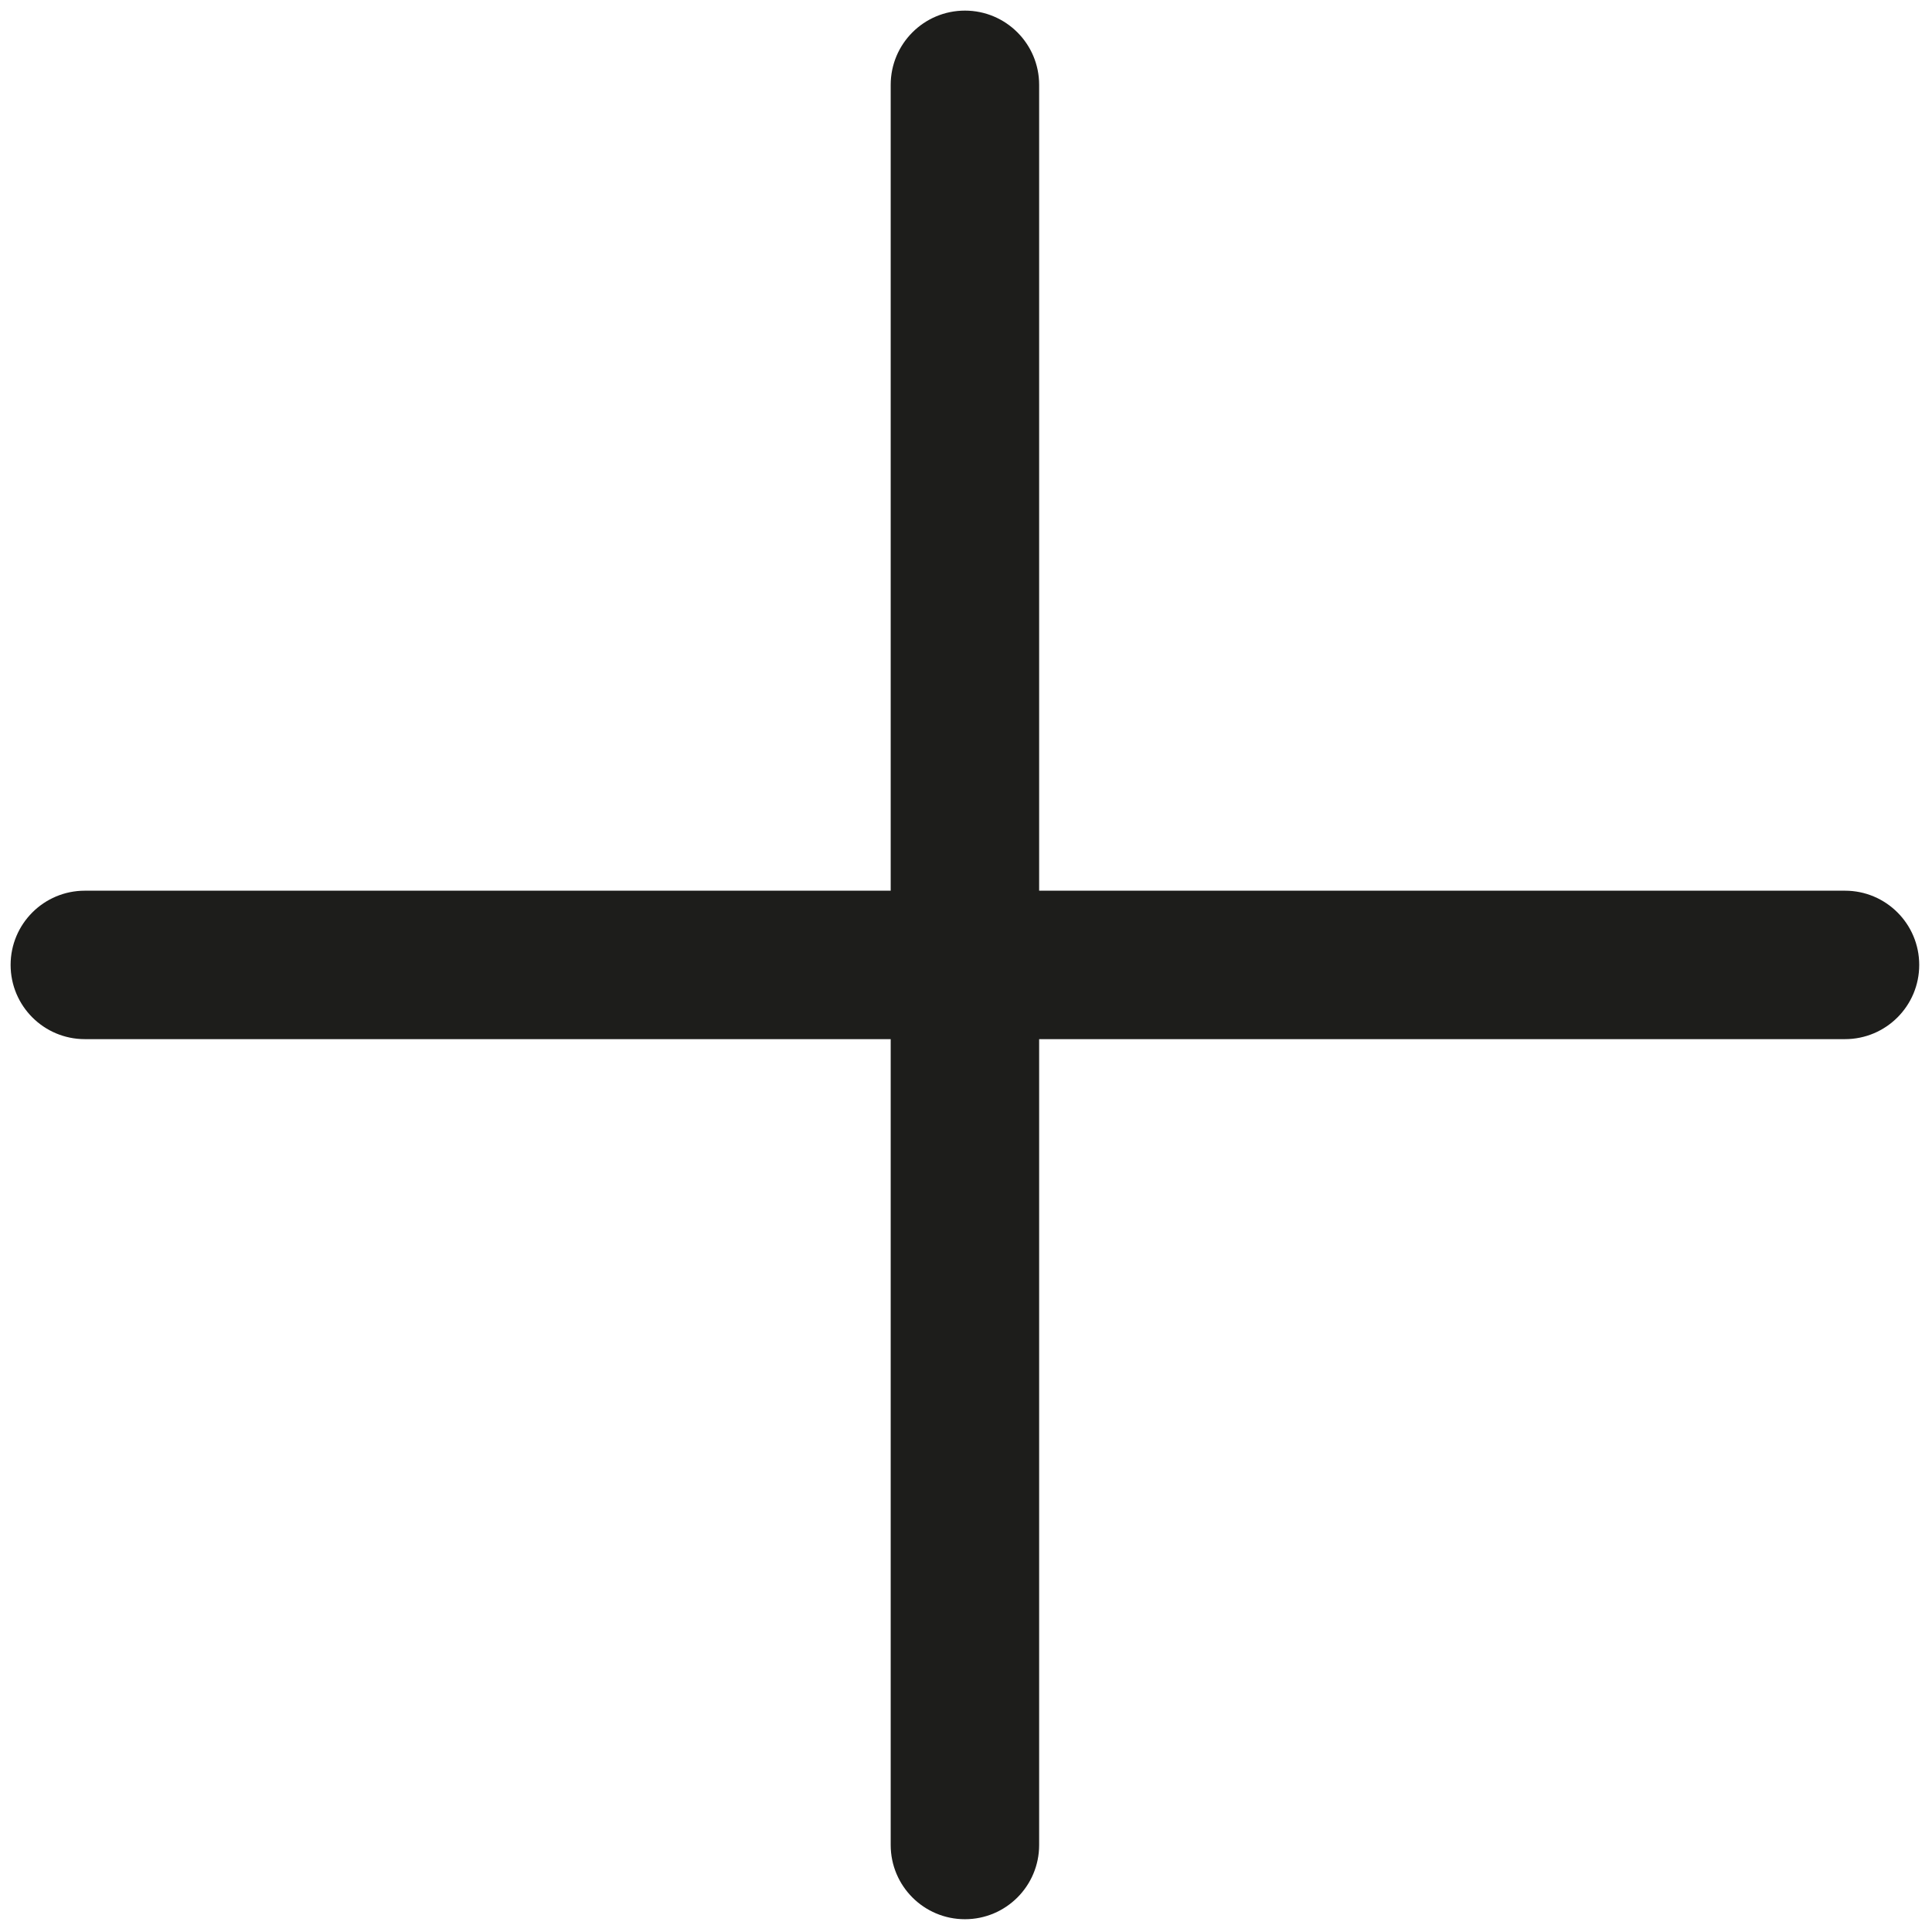
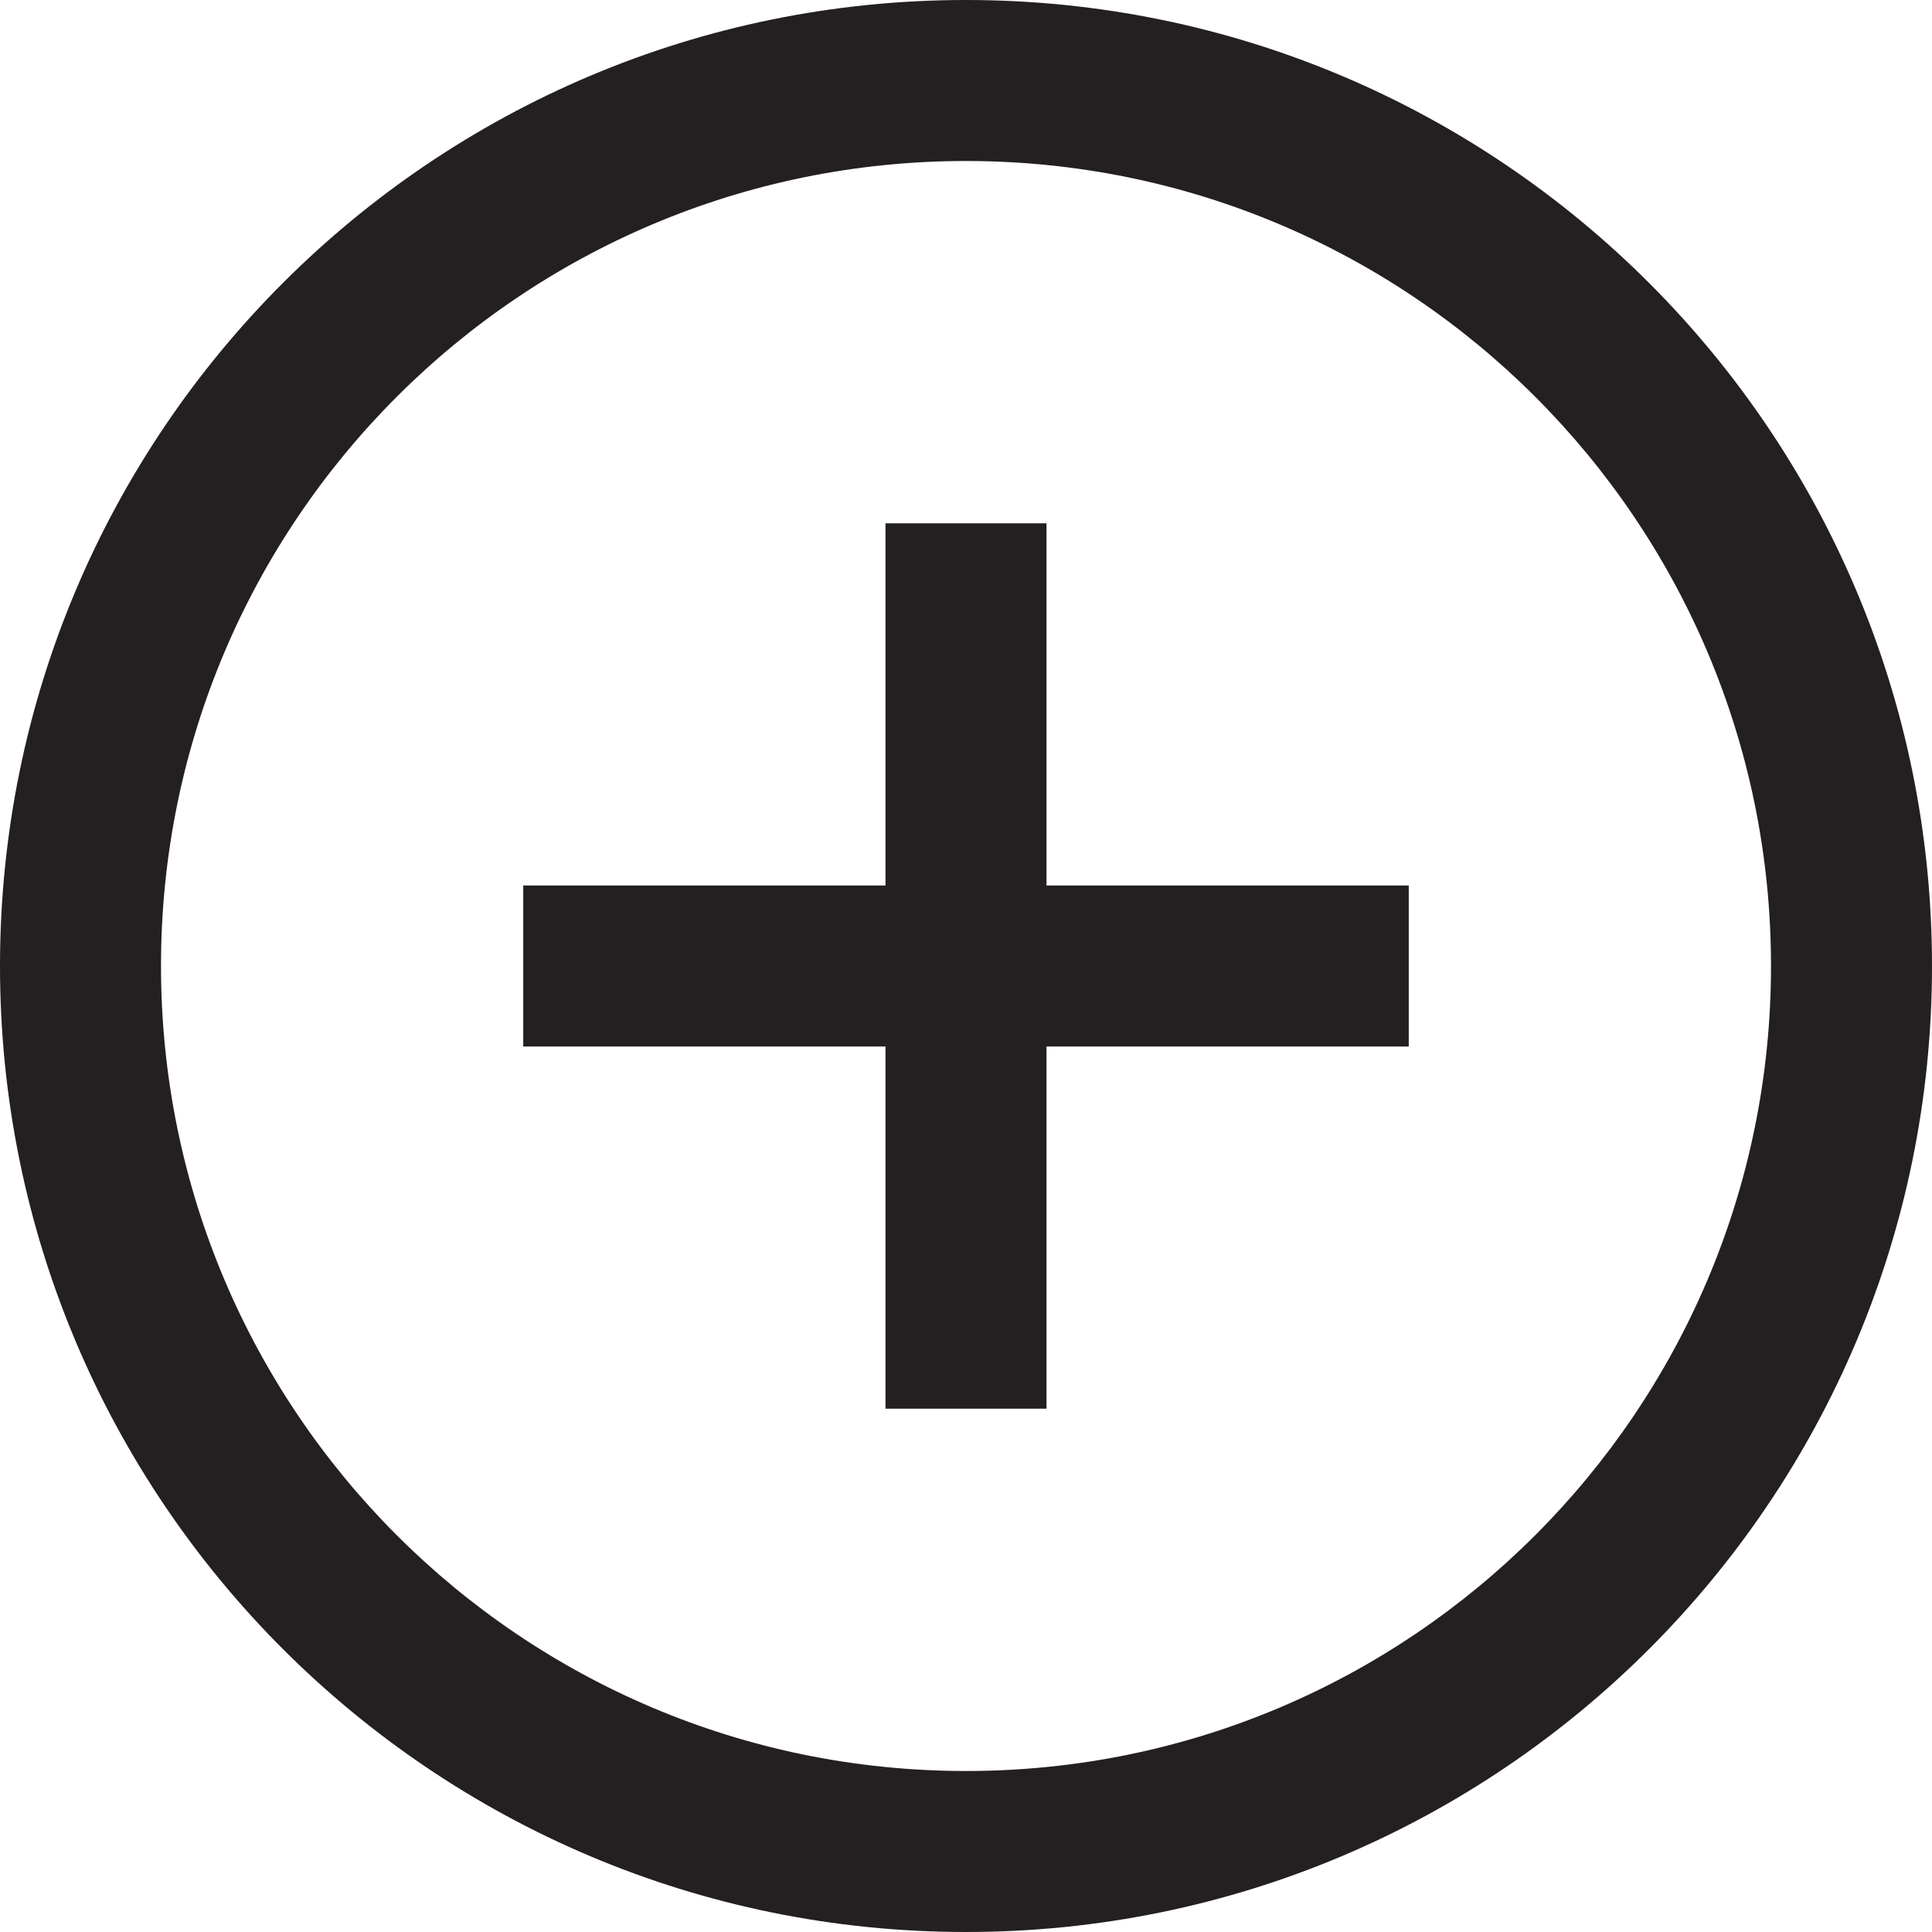
- <svg xmlns="http://www.w3.org/2000/svg" version="1.1" width="256" height="256" viewBox="0 0 256 256" xml:space="preserve">
-   <defs>
- </defs>
-   <g style="stroke: none; stroke-width: 0; stroke-dasharray: none; stroke-linecap: butt; stroke-linejoin: miter; stroke-miterlimit: 10; fill: none; fill-rule: nonzero; opacity: 1;" transform="translate(1.406593 1.406593) scale(2.81 2.81)">
-     <path d="M 86.5 41.5 h -38 v -38 C 48.5 1.567 46.933 0 45 0 c -1.933 0 -3.5 1.567 -3.5 3.5 v 38 h -38 C 1.567 41.5 0 43.067 0 45 s 1.567 3.5 3.5 3.5 h 38 v 38 c 0 1.933 1.567 3.5 3.5 3.5 c 1.933 0 3.5 -1.567 3.5 -3.5 v -38 h 38 c 1.933 0 3.5 -1.567 3.5 -3.5 S 88.433 41.5 86.5 41.5 z" style="stroke: none; stroke-width: 1; stroke-dasharray: none; stroke-linecap: butt; stroke-linejoin: miter; stroke-miterlimit: 10; fill: rgb(29,29,27); fill-rule: nonzero; opacity: 1;" transform=" matrix(1 0 0 1 0 0) " stroke-linecap="round" />
+ <svg xmlns="http://www.w3.org/2000/svg" enable-background="new 0 0 48 48" height="48px" id="Layer_1" version="1.1" viewBox="0 0 48 48" width="48px" xml:space="preserve">
+   <g id="Layer_3">
+     <path d="M24,0C10.745,0,0,10.745,0,24s10.745,24,24,24s24-10.745,24-24S37.255,0,24,0z M24,44   C12.954,44,4,35.046,4,24S12.954,4,24,4s20,8.954,20,20S35.046,44,24,44z" fill="#241F20" />
+     <polygon fill="#241F20" points="35,22 26,22 26,13.002 22,13.002 22,22 13,22 13,26 22,26 22,34.998 26,34.998 26,26 35,26  " />
  </g>
</svg>
